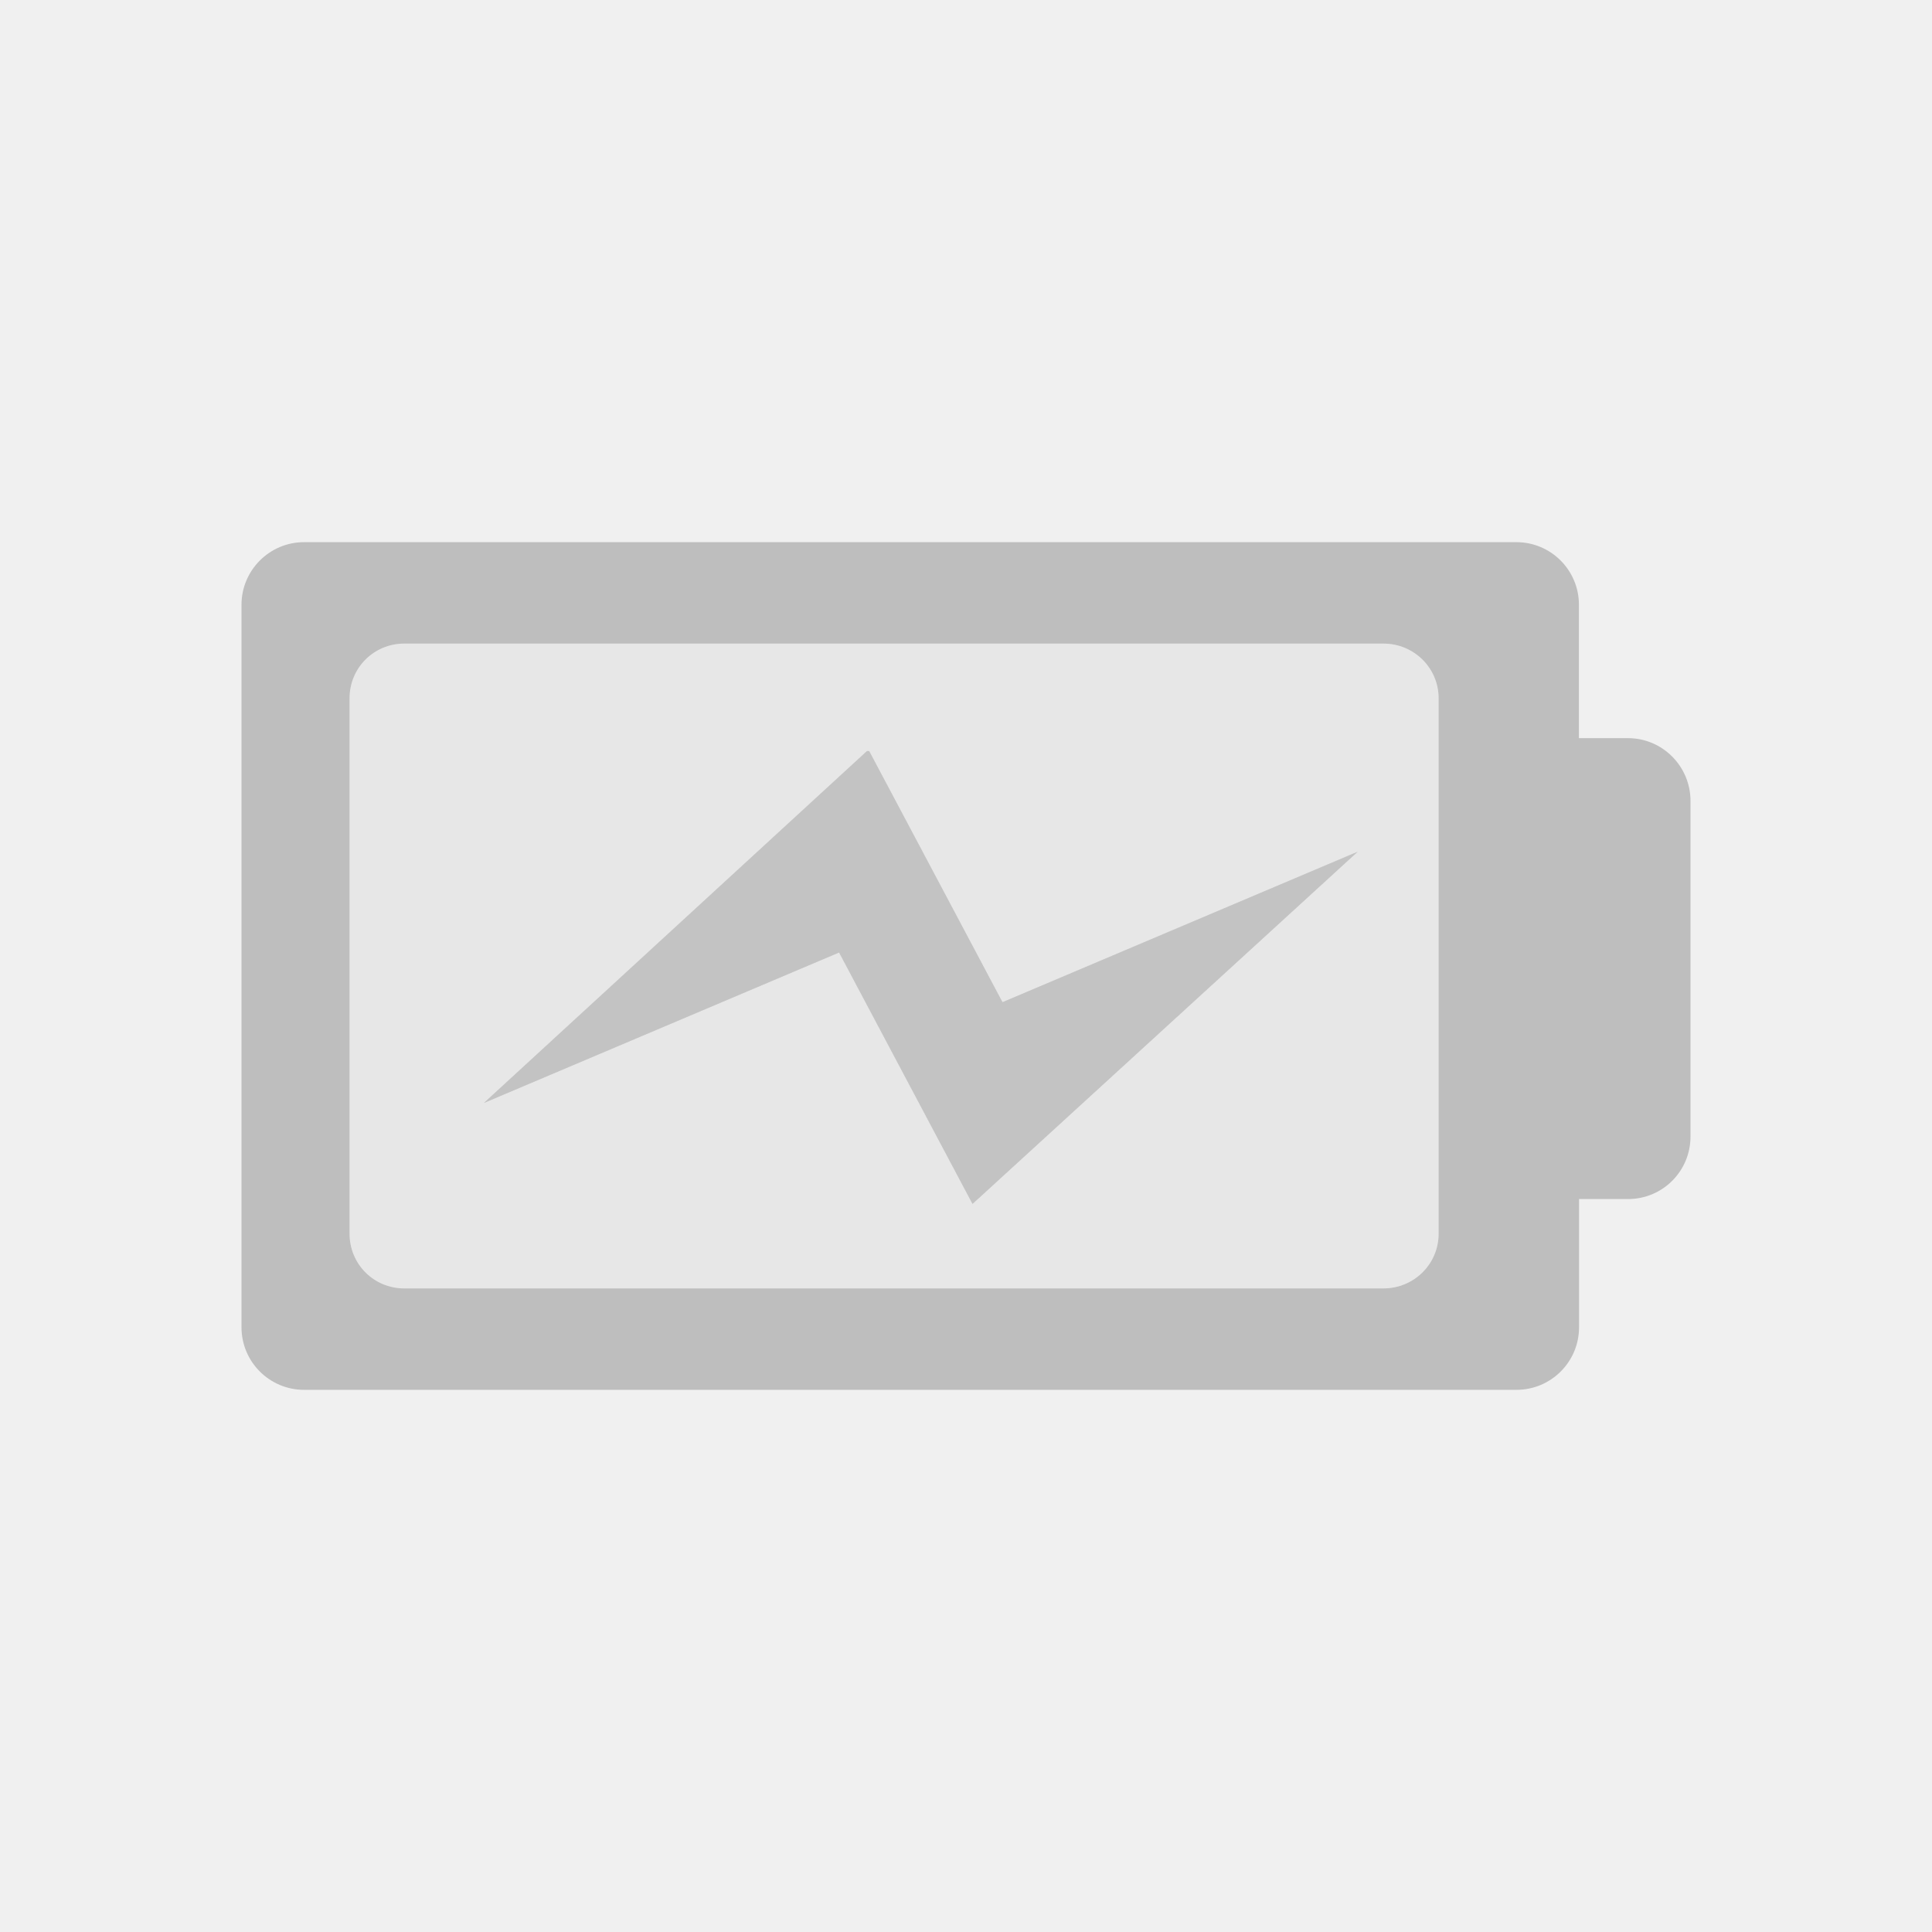
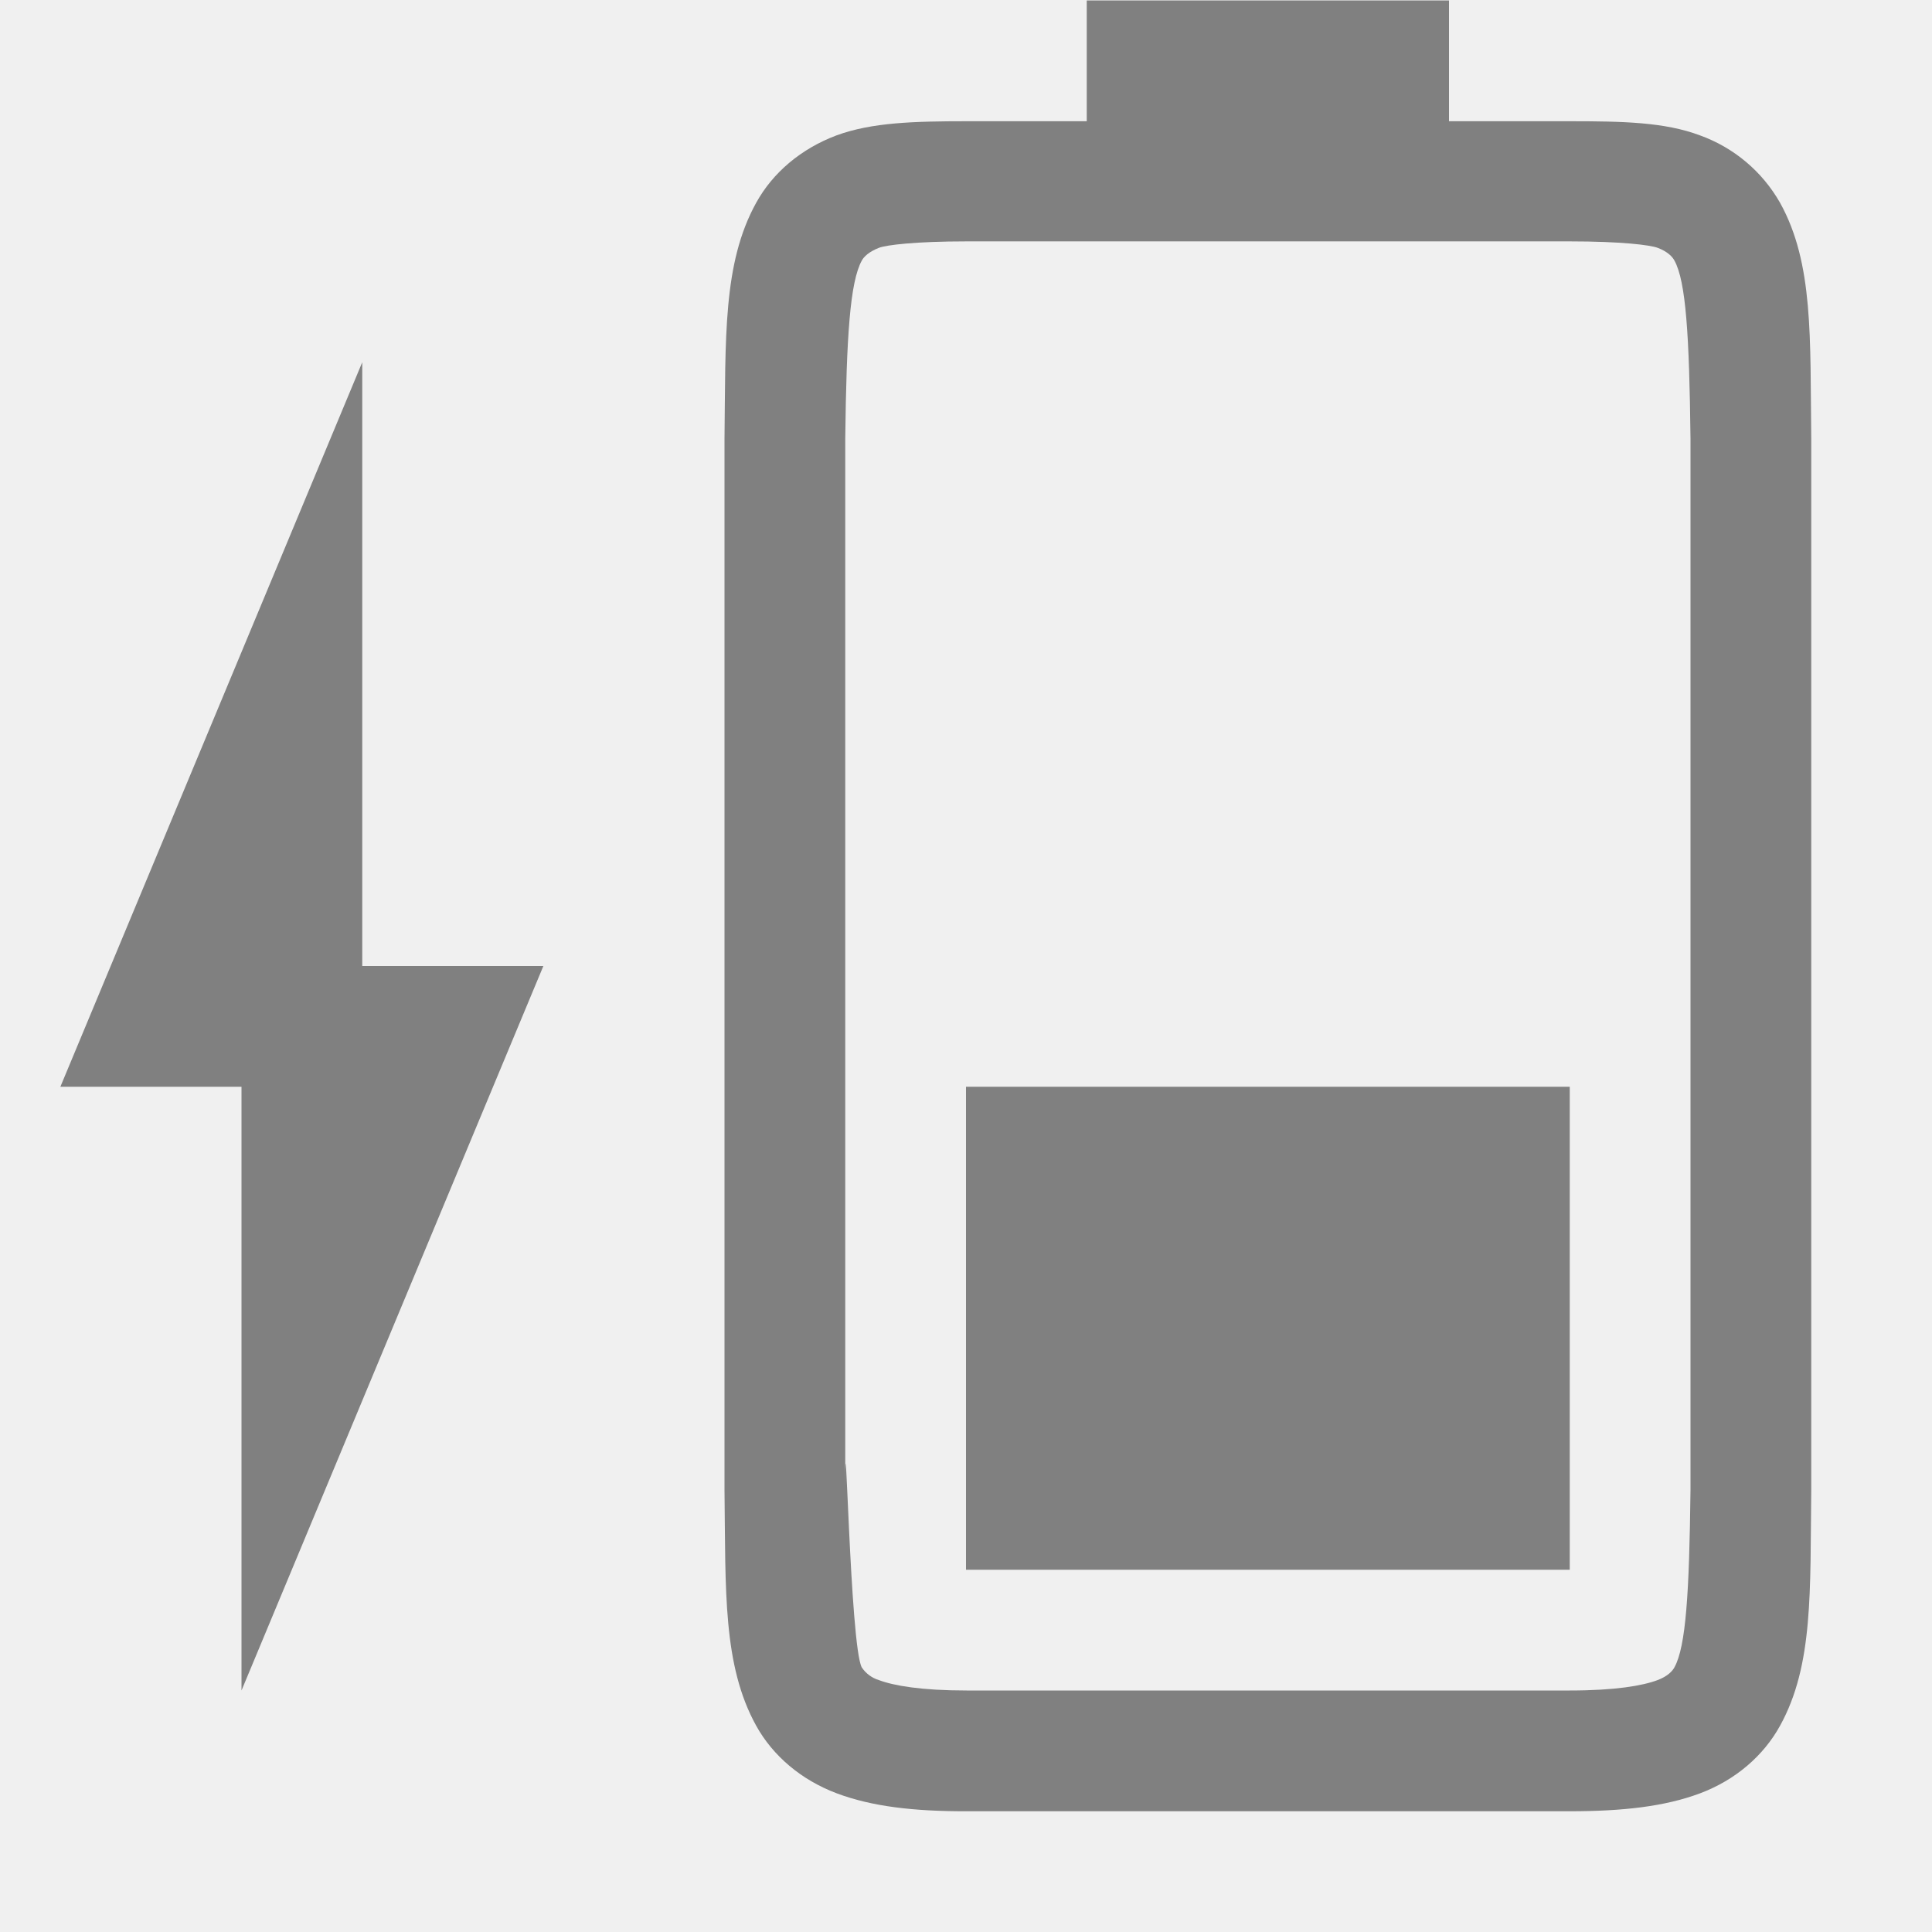
- <svg xmlns="http://www.w3.org/2000/svg" id="svg7384" style="enable-background:new" height="16" width="16" version="1.1">
-   <defs id="defs7386">
-     <filter id="filter7554" style="color-interpolation-filters:sRGB">
-       <feBlend id="feBlend7556" in2="BackgroundImage" mode="darken" />
-     </filter>
-     <filter style="color-interpolation-filters:sRGB" id="filter7554-5">
-       <feBlend mode="darken" in2="BackgroundImage" id="feBlend7556-6" />
-     </filter>
-   </defs>
-   <g id="g10476">
-     <g id="g7341">
-       <path style="fill:#bebebe;fill-opacity:0.157;stroke-width:0.857;enable-background:new" d="m 3.348,5.33 h 8.109 c 0.252,0 0.457,0.201 0.457,0.453 v 4.434 c 0,0.252 -0.205,0.453 -0.457,0.453 H 3.348 c -0.252,0 -0.453,-0.201 -0.453,-0.453 V 5.783 c 0,-0.252 0.201,-0.453 0.453,-0.453 z" id="path10474" />
-       <g id="g7329">
-         <g style="enable-background:new" id="g10462">
-           <path id="path841-6" d="m 7.18,6.22 h 0.018 l 1.104,2.08 2.941,-1.246 -3.189,2.916 -1.105,-2.082 -2.941,1.246 z" style="fill:#bebebe;fill-opacity:0.667;stroke-width:0.709;enable-background:new" />
-           <g transform="matrix(0.00985356,0,0,0.00985356,-9.462916,29.89023)" style="fill:#ffffff;fill-opacity:1" id="g5-4-7" />
-           <g transform="matrix(0.00985356,0,0,0.00985356,22.98326,29.45289)" style="fill:#ffffff;fill-opacity:1" id="g5-4-6" />
-           <g transform="matrix(0.00985356,0,0,0.00985356,-14.41207,5.550484)" id="g5-4" style="fill:#ffffff;fill-opacity:1" />
-           <g transform="matrix(0.00985356,0,0,0.00985356,18.0341,5.113142)" id="g5-4-6-9" style="fill:#ffffff;fill-opacity:1" />
-           <path style="fill:#bebebe;fill-opacity:1;stroke-width:0.857;enable-background:new" d="m 2.518,4.49 c -0.286,0 -0.518,0.233 -0.518,0.518 v 5.984 c 0,0.286 0.232,0.518 0.518,0.518 H 12.559 c 0.286,0 0.518,-0.232 0.518,-0.518 V 9.93 h 0.406 C 13.769,9.93 14,9.699 14,9.412 V 6.633 C 14,6.347 13.769,6.113 13.482,6.113 h -0.406 v -1.105 c 0,-0.285 -0.231,-0.518 -0.518,-0.518 z m 0.83,0.84 h 8.109 c 0.252,0 0.457,0.201 0.457,0.453 v 4.434 c 0,0.252 -0.205,0.453 -0.457,0.453 H 3.348 c -0.252,0 -0.453,-0.201 -0.453,-0.453 V 5.783 c 0,-0.252 0.201,-0.453 0.453,-0.453 z" id="path854-3-1" />
-         </g>
-         <path style="fill:#bebebe;fill-opacity:0.667;stroke-width:0.709;enable-background:new" d="m 7.18,6.22 h 0.018 l 1.104,2.08 2.941,-1.246 -3.189,2.916 -1.105,-2.082 -2.941,1.246 z" id="path10464" />
-       </g>
-     </g>
-     <g id="g10466" style="fill:#ffffff;fill-opacity:1" transform="matrix(0.00985356,0,0,0.00985356,-9.462916,29.89023)" />
-     <g id="g10468" style="fill:#ffffff;fill-opacity:1" transform="matrix(0.00985356,0,0,0.00985356,22.98326,29.45289)" />
-     <g style="fill:#ffffff;fill-opacity:1" id="g10470" transform="matrix(0.00985356,0,0,0.00985356,-14.41207,5.550484)" />
-     <g style="fill:#ffffff;fill-opacity:1" id="g10472" transform="matrix(0.00985356,0,0,0.00985356,18.0341,5.113142)" />
+ <svg xmlns="http://www.w3.org/2000/svg" height="16" width="16">
+   <g fill="gray">
+     <path color="#000" d="M8 13V9h5v4z" overflow="visible" style="marker:none" />
+     <path color="#000" d="M6 12.338c.01.839-.015 1.451.262 1.953.138.25.374.45.666.56.292.11.64.15 1.078.149H13c.439 0 .786-.039 1.078-.148.293-.11.526-.31.664-.561.277-.502.248-1.114.258-1.953V3.635c-.01-.839.02-1.454-.258-1.955a1.25 1.25 0 0 0-.664-.559c-.292-.11-.64-.117-1.078-.117h-1v-1H9v1h-.994c-.438 0-.786.01-1.078.117-.293.11-.528.308-.666.559-.277.501-.252 1.116-.262 1.955zm1-.014V3.632c.01-.852.04-1.297.137-1.474.016-.03.057-.073.143-.106.06-.023.298-.053.726-.053H13c.428 0 .664.03.727.053.086.032.125.077.14.106.095.172.123.617.133 1.474v8.706c-.01.854-.038 1.298-.133 1.47-.016.03-.055.074-.14.106-.123.046-.349.086-.727.086H8.006c-.378 0-.604-.04-.727-.086a.262.262 0 0 1-.142-.105C7.039 13.631 7 11.459 7 12.324z" font-family="sans-serif" font-weight="400" overflow="visible" style="line-height:normal;font-variant-ligatures:none;font-variant-position:normal;font-variant-caps:normal;font-variant-numeric:normal;font-variant-alternates:normal;font-feature-settings:normal;text-indent:0;text-align:start;text-decoration-line:none;text-decoration-style:solid;text-decoration-color:#000;text-transform:none;shape-padding:0;isolation:auto;mix-blend-mode:normal;marker:none" white-space="normal" />
+     <path d="M2 14l2.5-6H3V3L.5 9H2z" />
  </g>
</svg>
